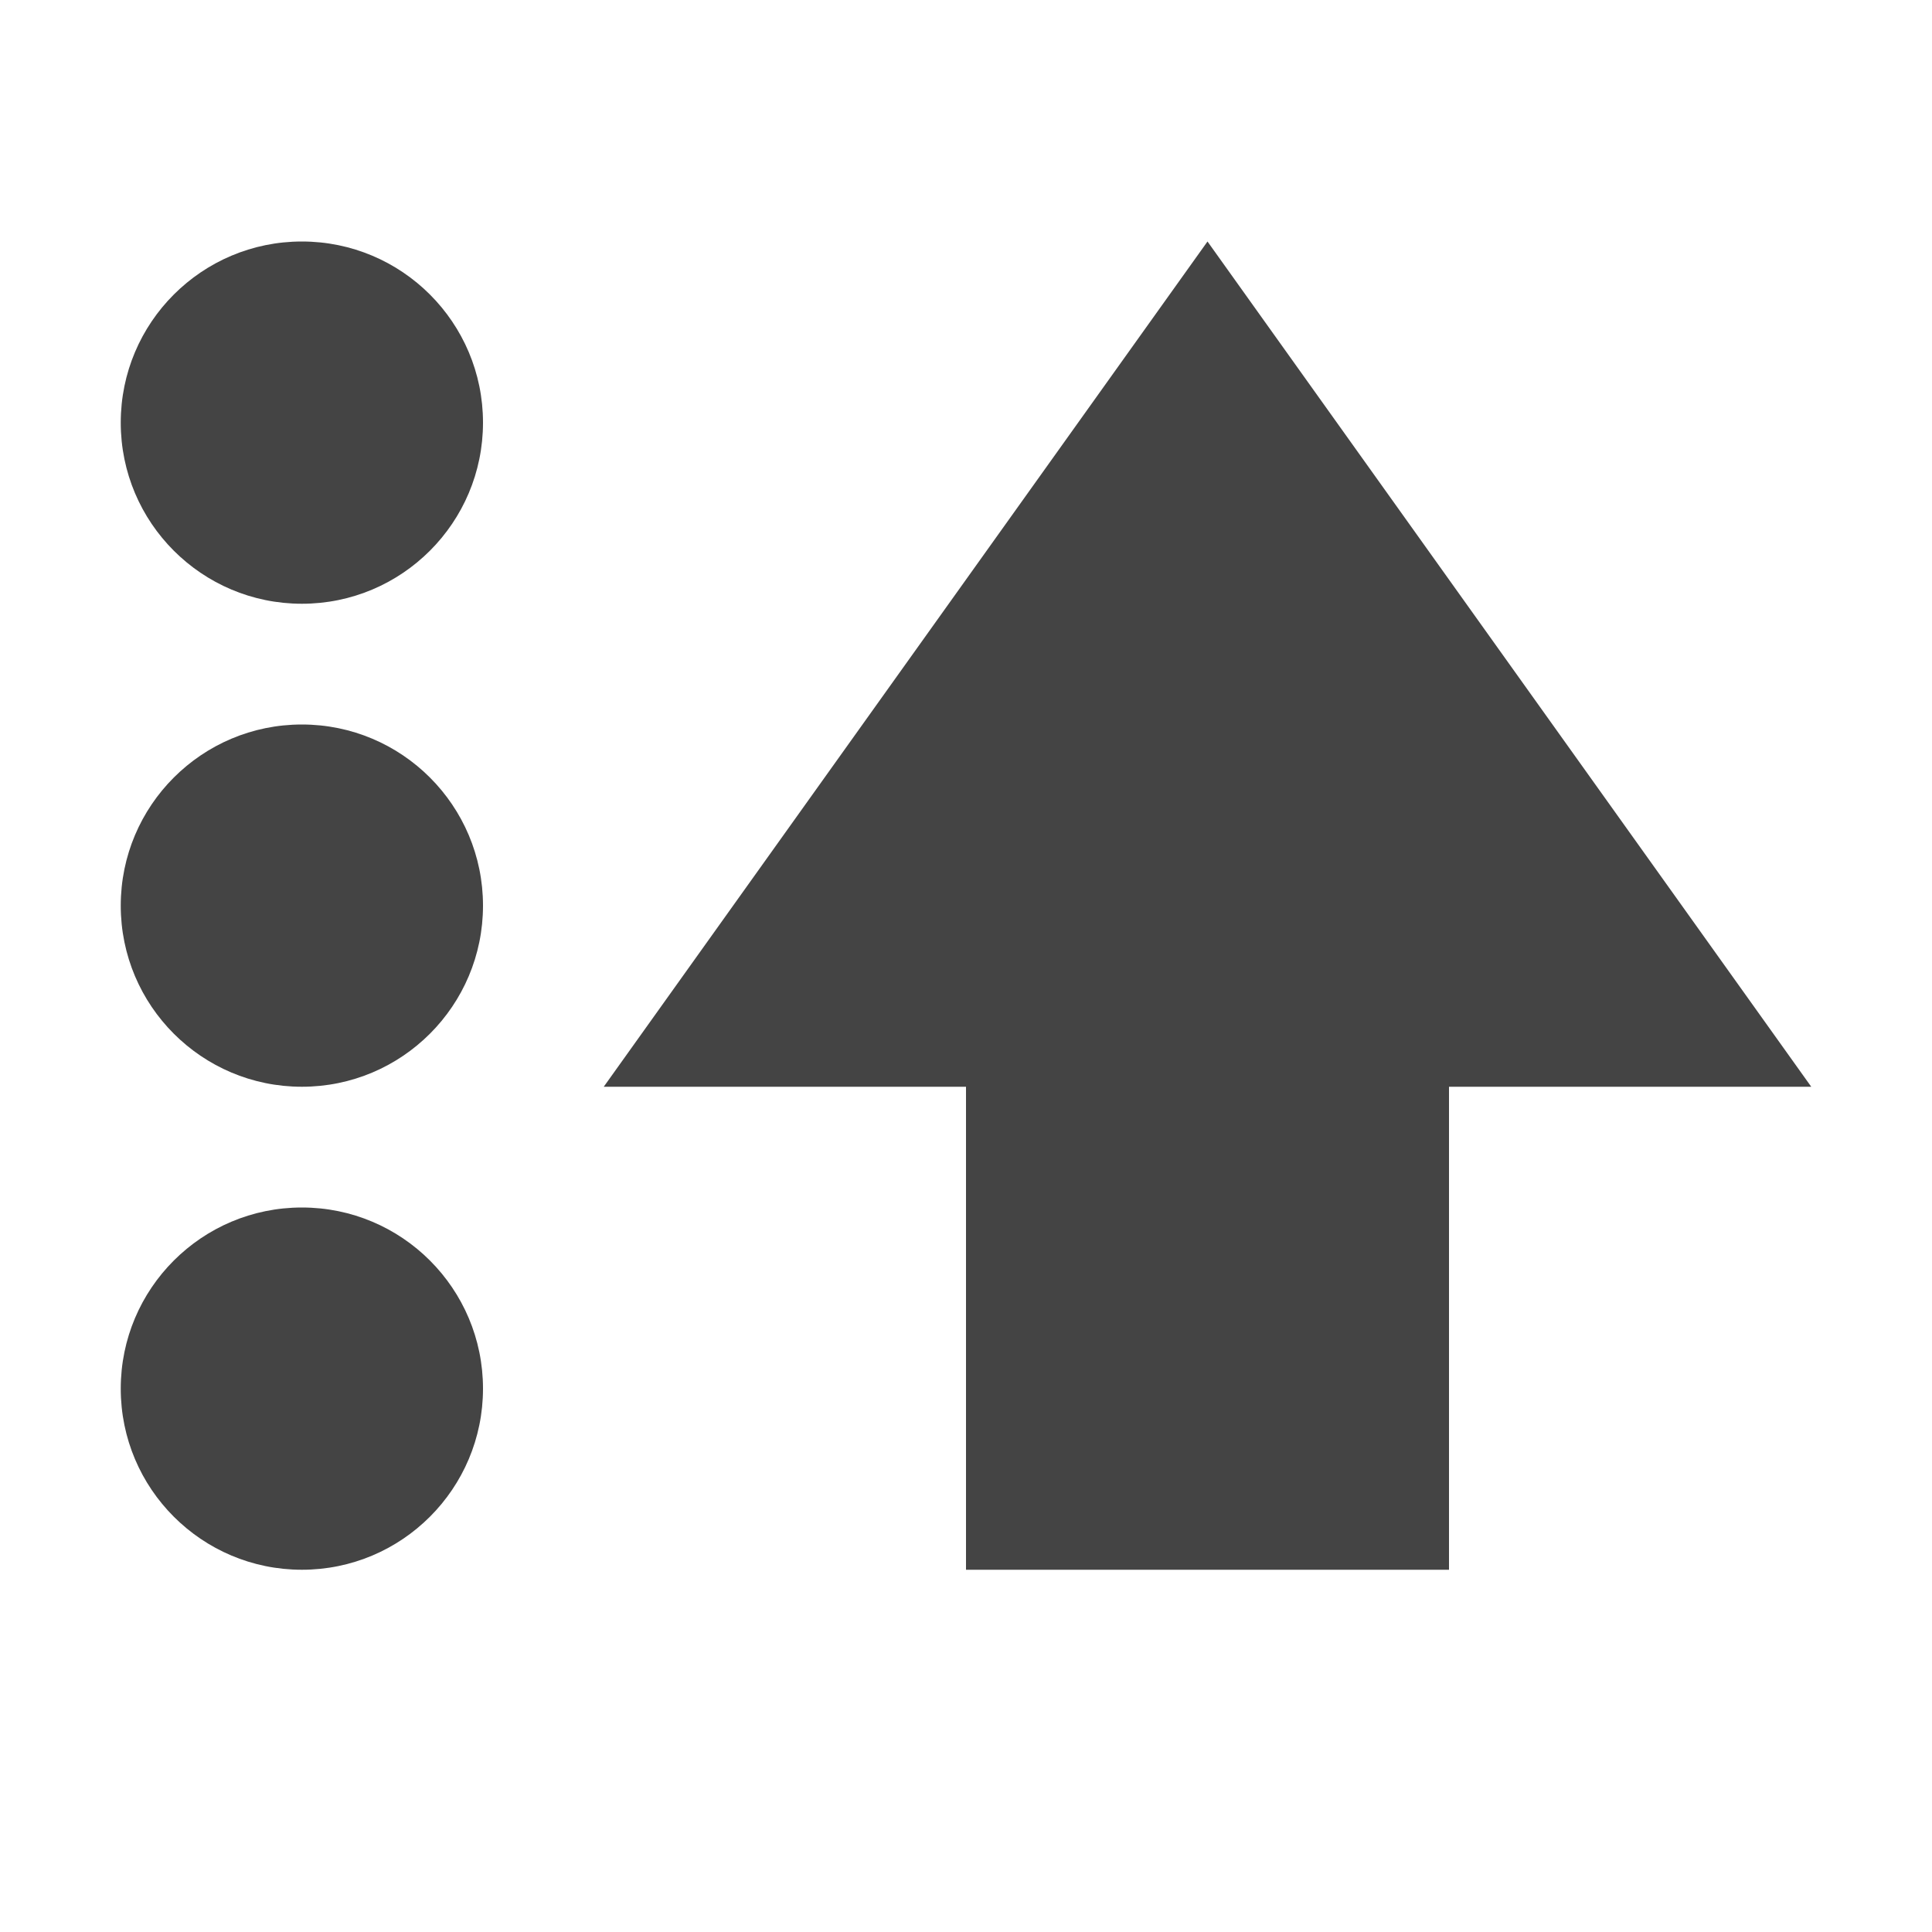
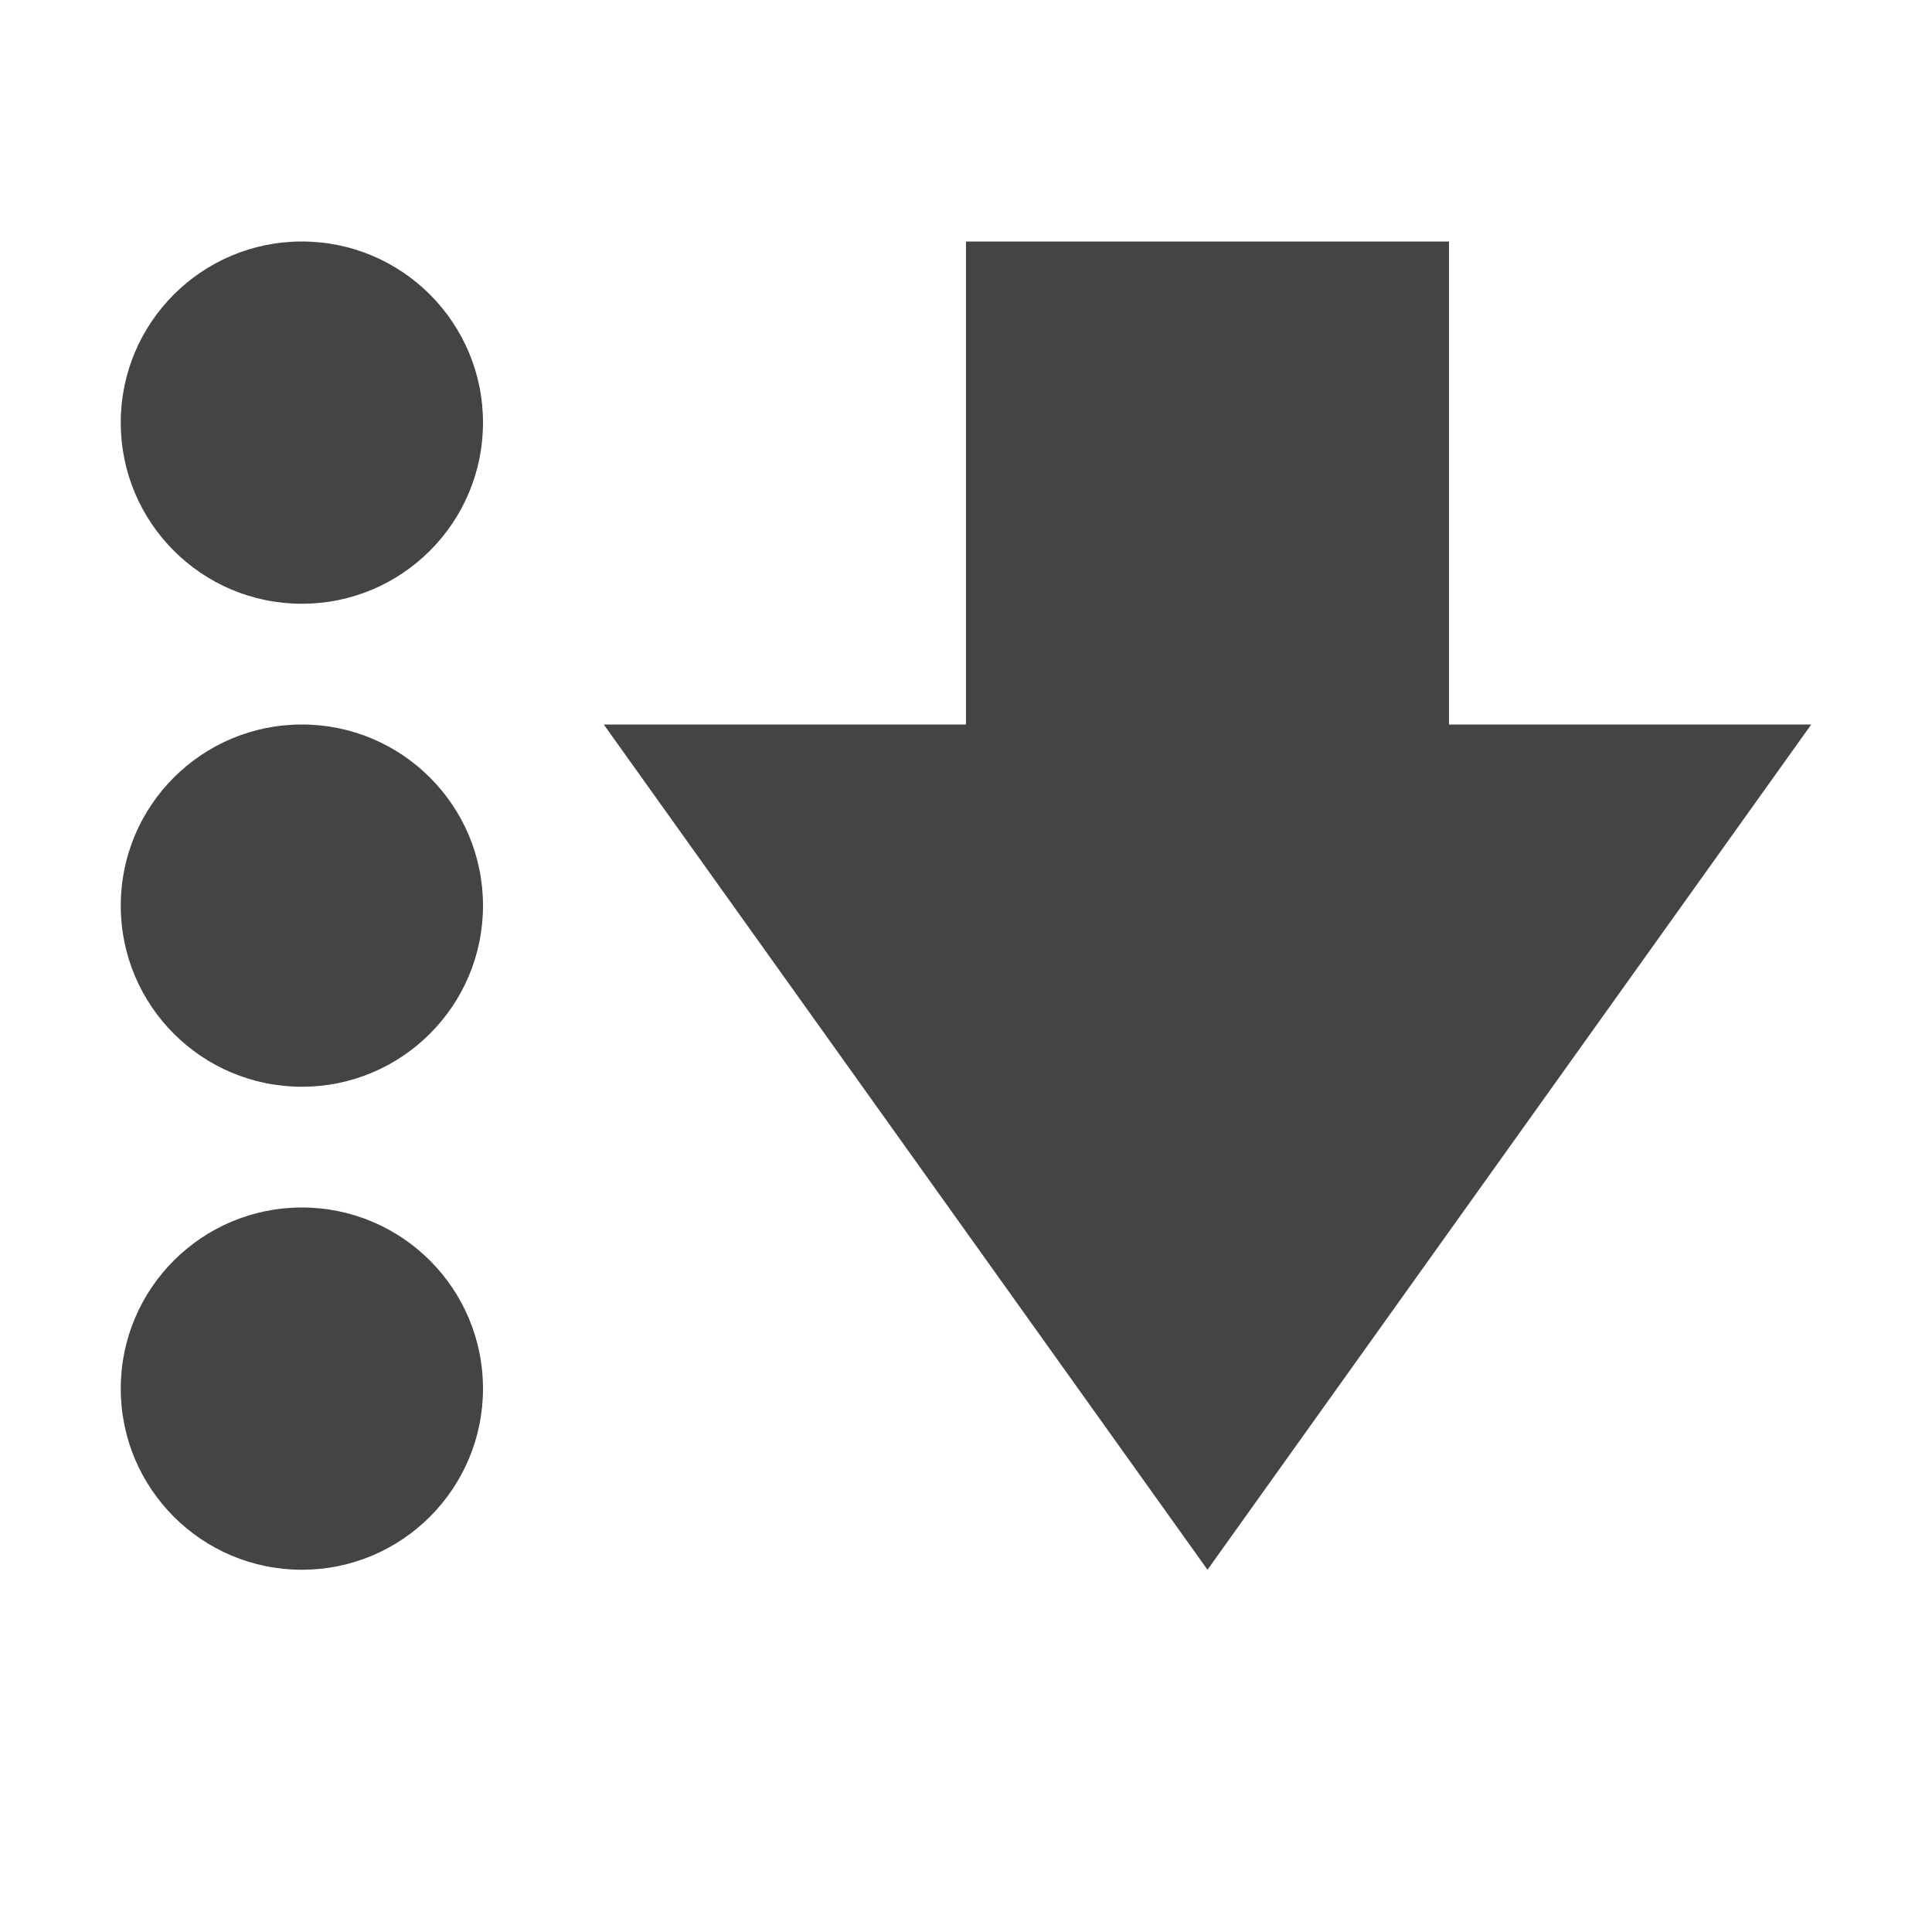
<svg xmlns="http://www.w3.org/2000/svg" width="16" height="16" version="1.1">
  <defs>
    <style id="current-color-scheme" type="text/css">
   .ColorScheme-Text { color:#444444; } .ColorScheme-Highlight { color:#4285f4; } .ColorScheme-NeutralText { color:#ff9800; } .ColorScheme-PositiveText { color:#4caf50; } .ColorScheme-NegativeText { color:#f44336; }
  </style>
  </defs>
-   <path style="fill:currentColor" class="ColorScheme-Text" d="M 8,13 V 9 H 5 L 10,2 15,9 H 12 V 13 Z M 4,11.5 A 1.5,1.5 0 0 1 2.5,13 1.5,1.5 0 0 1 1,11.5 1.5,1.5 0 0 1 2.5,10 1.5,1.5 0 0 1 4,11.5 Z M 4,7.5 A 1.5,1.5 0 0 1 2.5,9 1.5,1.5 0 0 1 1,7.5 1.5,1.5 0 0 1 2.5,6 1.5,1.5 0 0 1 4,7.5 Z M 4,3.5 A 1.5,1.5 0 0 1 2.5,5 1.5,1.5 0 0 1 1,3.5 1.5,1.5 0 0 1 2.5,2 1.5,1.5 0 0 1 4,3.5 Z" />
+   <path style="fill:currentColor" class="ColorScheme-Text" d="M 8,2 V 6 H 5 L 10,13 15,6 H 12 V 2 Z M 4,11.5 A 1.5,1.5 0 0 1 2.5,13 1.5,1.5 0 0 1 1,11.5 1.5,1.5 0 0 1 2.5,10 1.5,1.5 0 0 1 4,11.5 Z M 4,7.5 A 1.5,1.5 0 0 1 2.5,9 1.5,1.5 0 0 1 1,7.5 1.5,1.5 0 0 1 2.5,6 1.5,1.5 0 0 1 4,7.5 Z M 4,3.5 A 1.5,1.5 0 0 1 2.5,5 1.5,1.5 0 0 1 1,3.5 1.5,1.5 0 0 1 2.5,2 1.5,1.5 0 0 1 4,3.5 Z" />
</svg>
